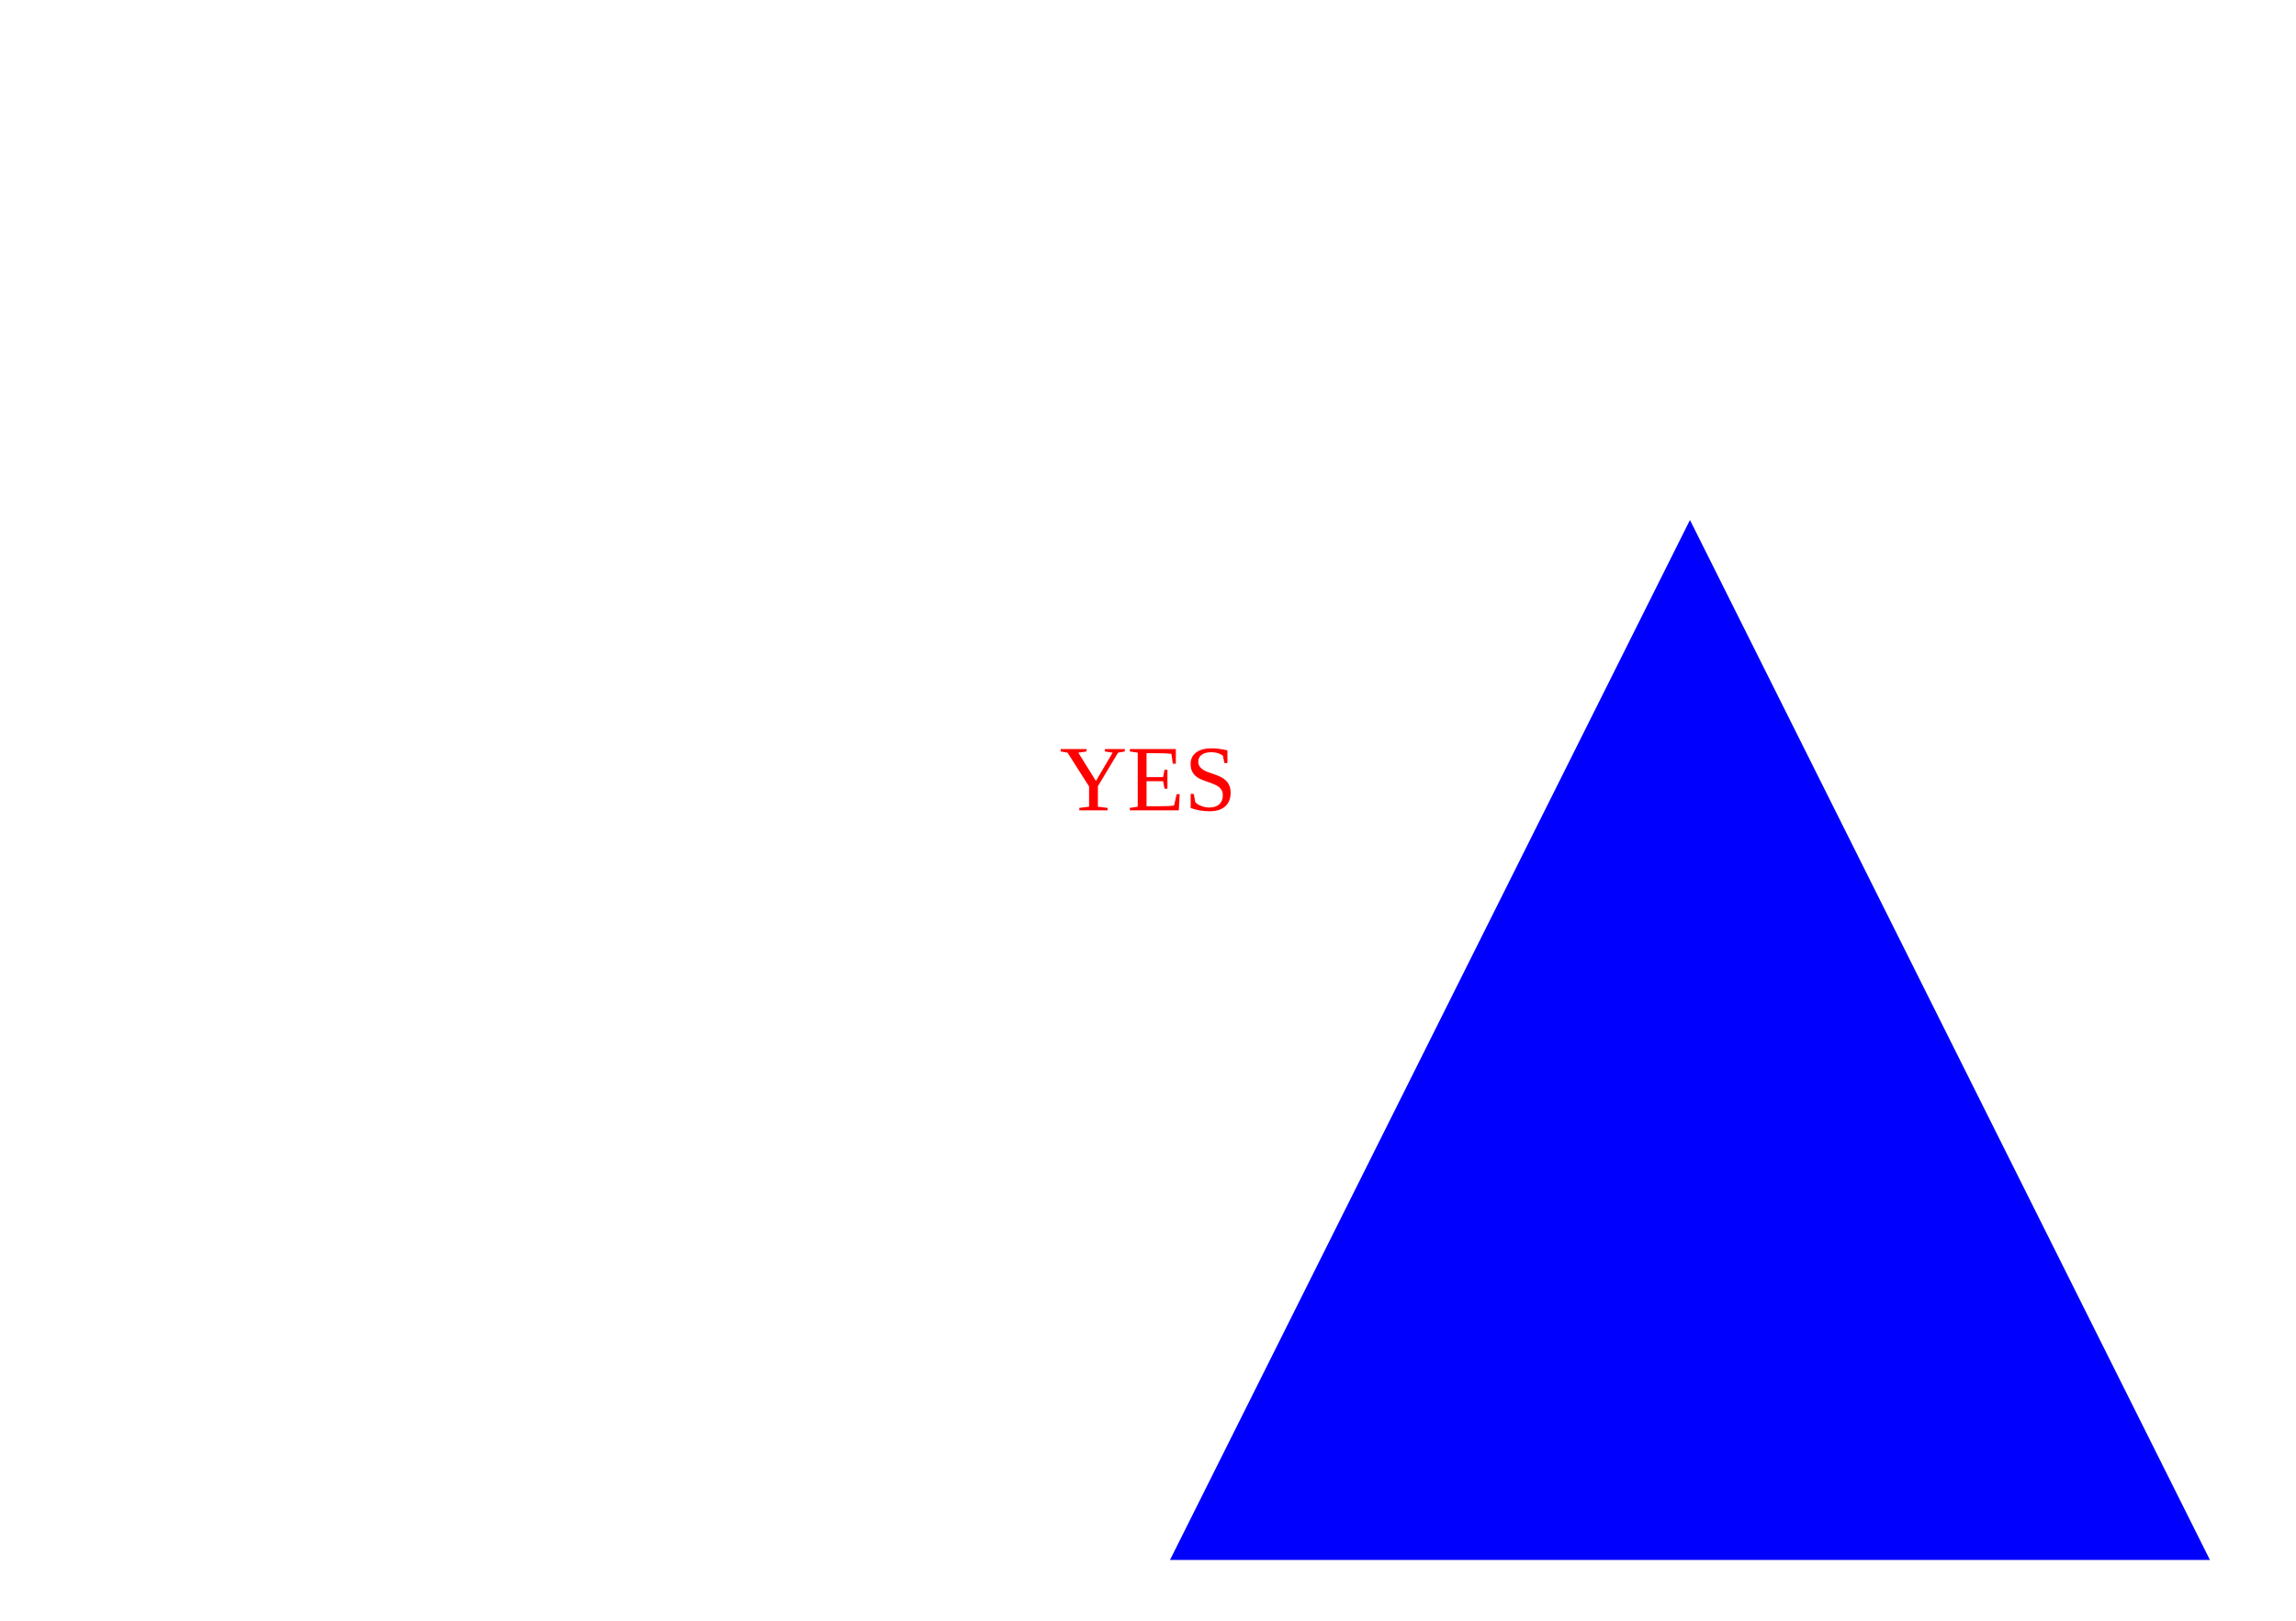
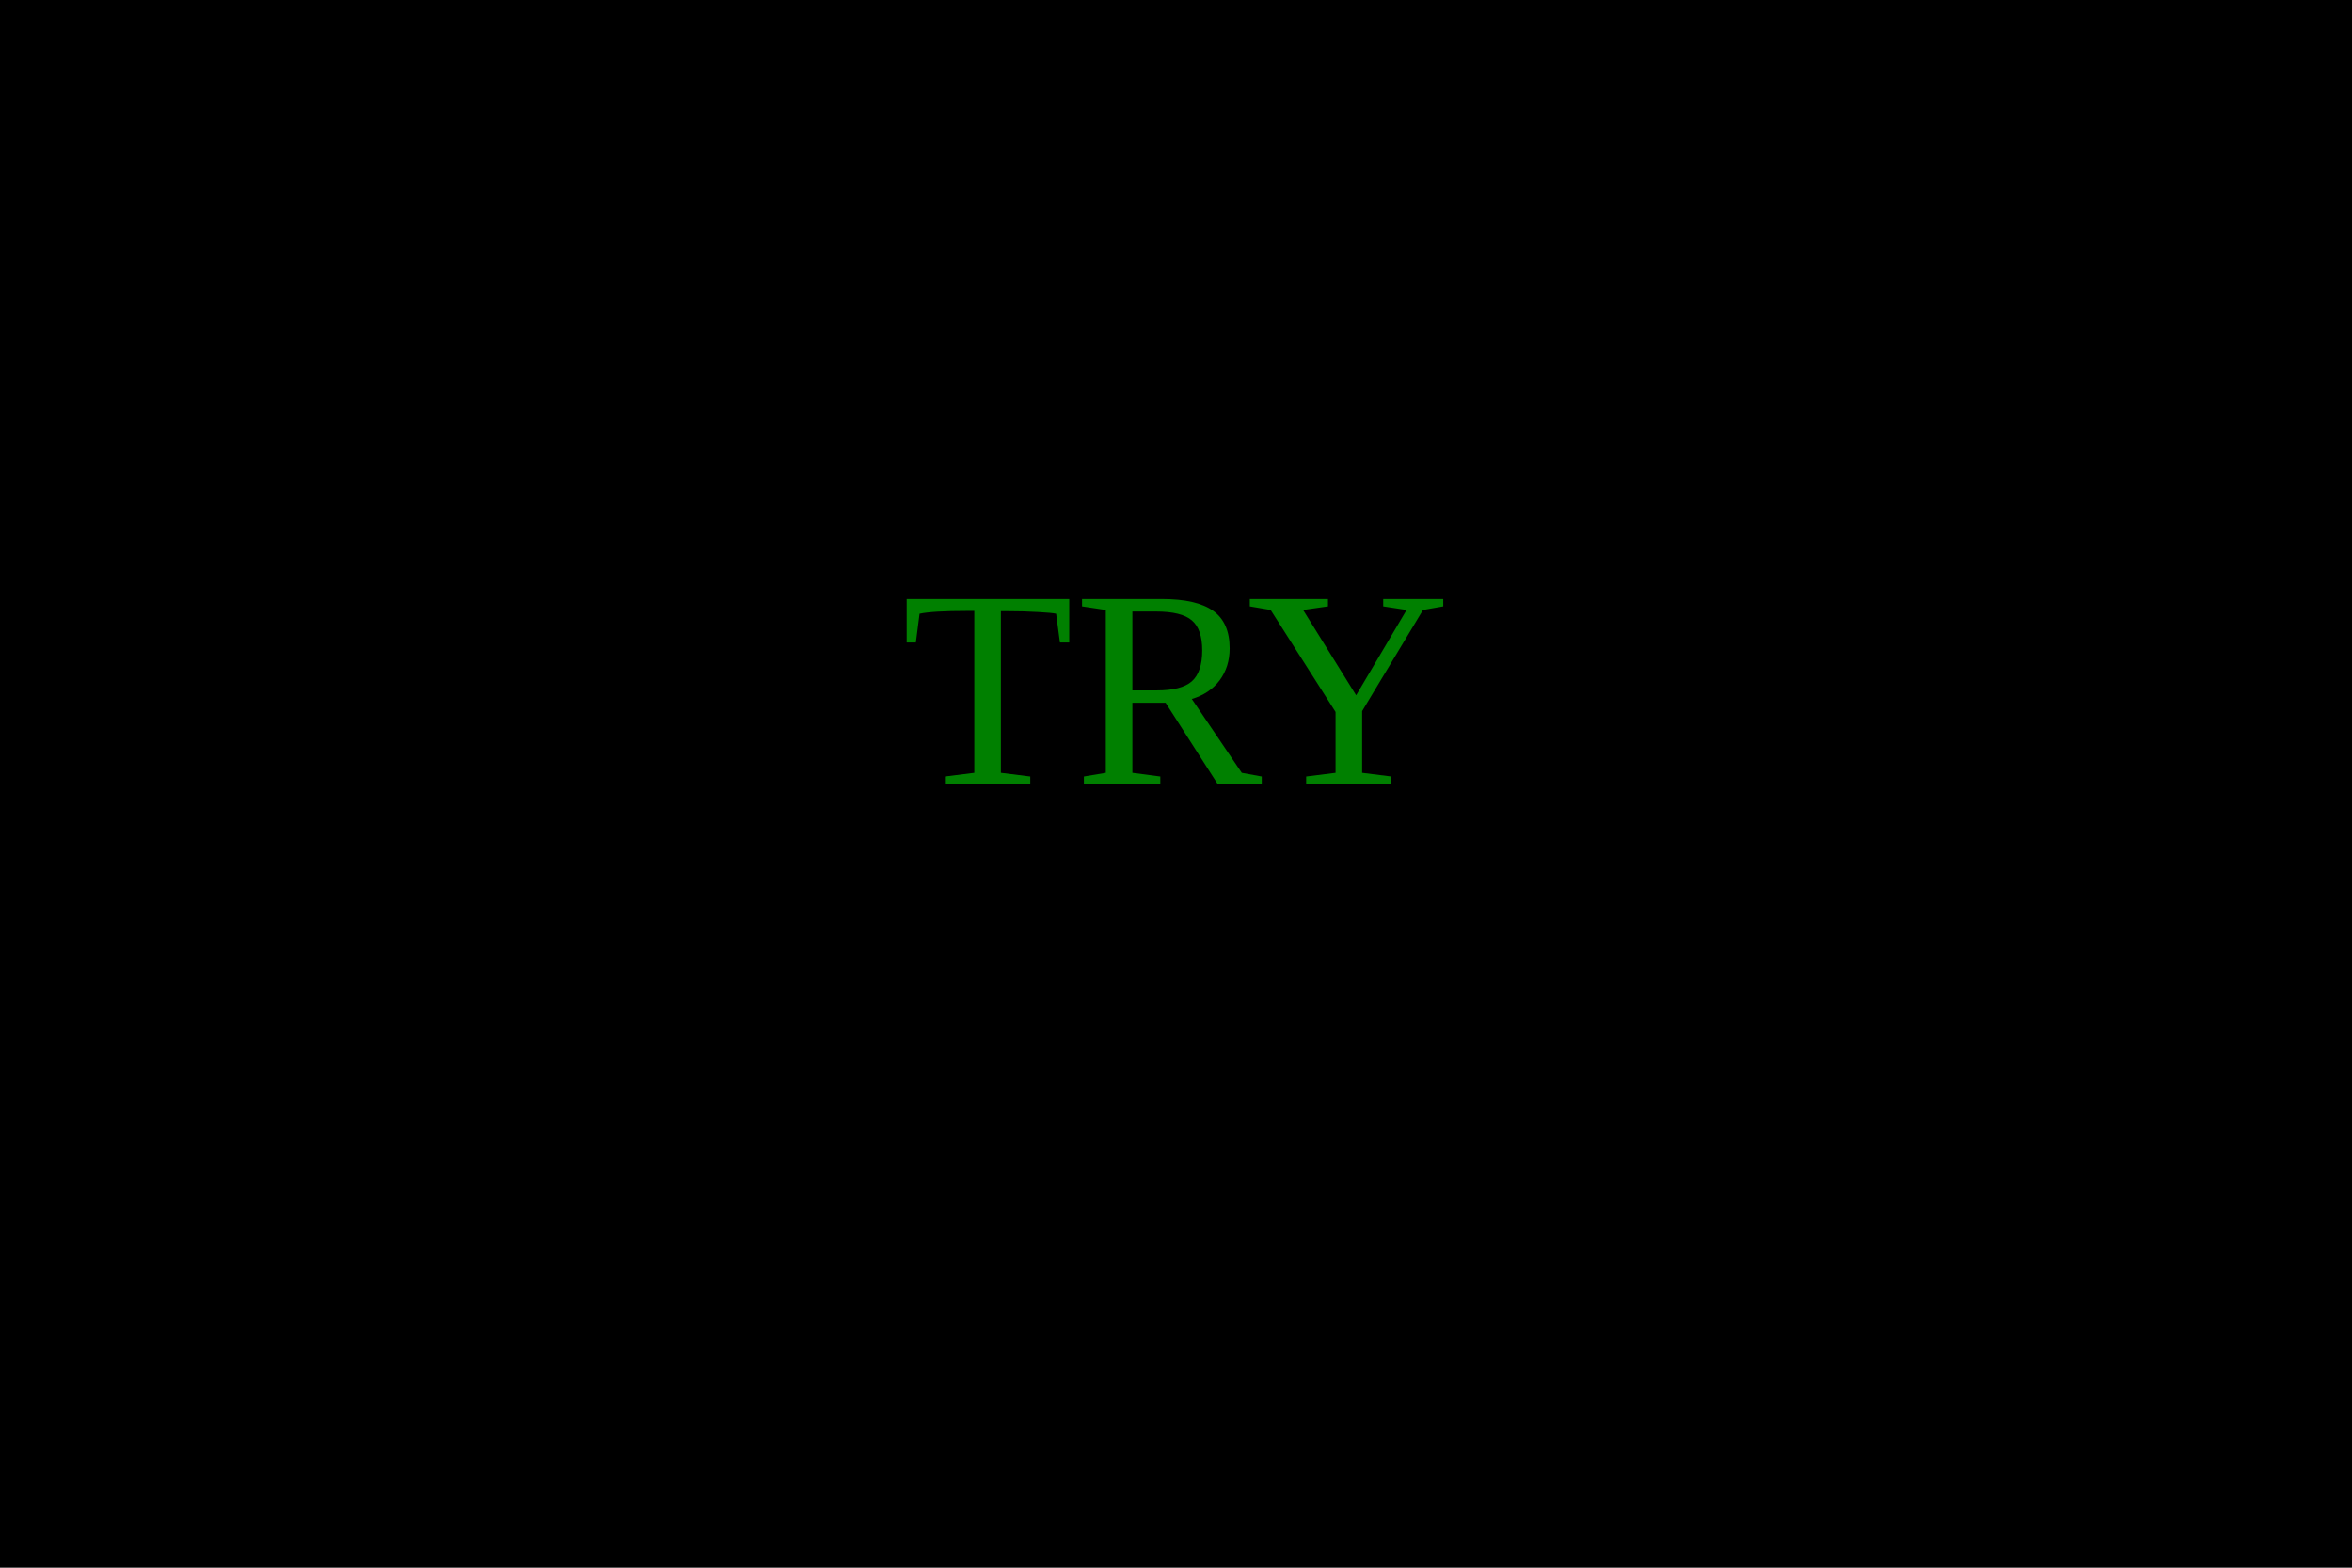
<svg xmlns="http://www.w3.org/2000/svg" width="100%" height="100%">
  <g transform="translate(0,0)">
-     <polygon points="200,0 400,400 0,400" fill="blue" transform="translate(450, 200)" />
-     <text x="50%" y="50%" text-anchor="middle" fill="red" font-size="36px">YES</text>
+     <rect width="300px" height="200px" fill="dff" x="50%" y="50%" transform="translate(-150, -100)" />
+     <text x="50%" y="50%" text-anchor="middle" fill="green" font-size="36px">TRY</text>
  </g>
</svg>
